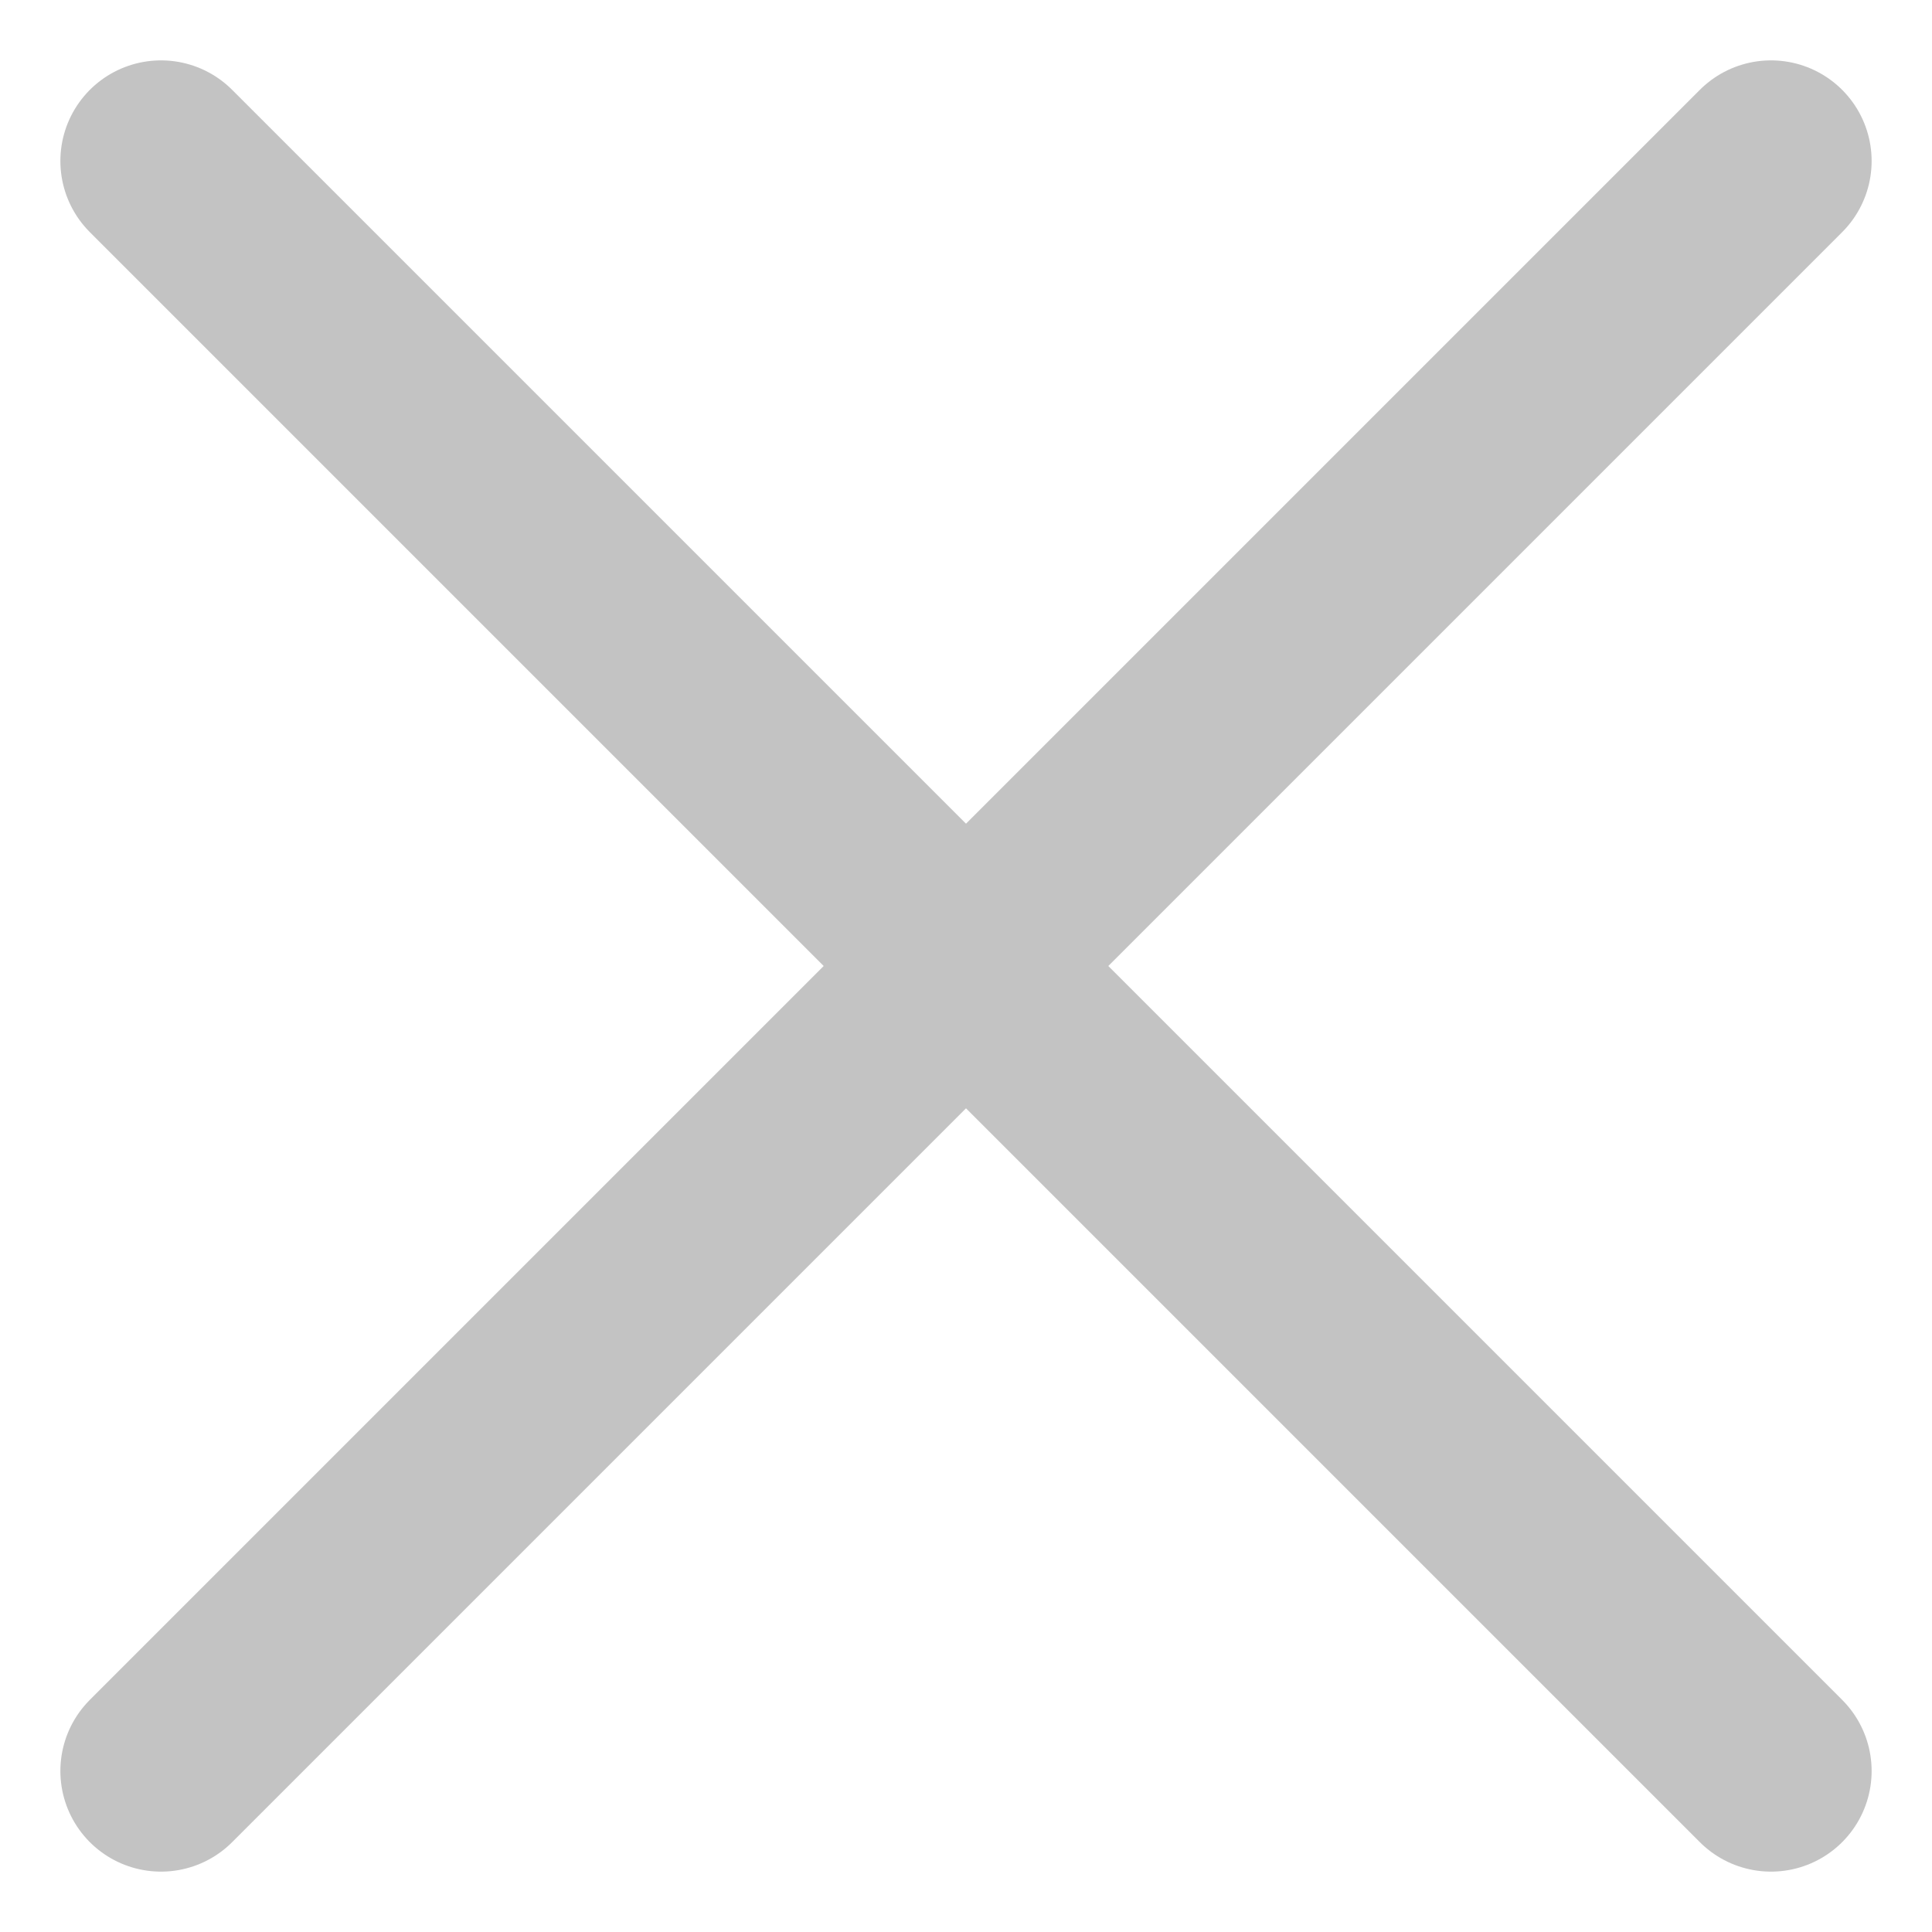
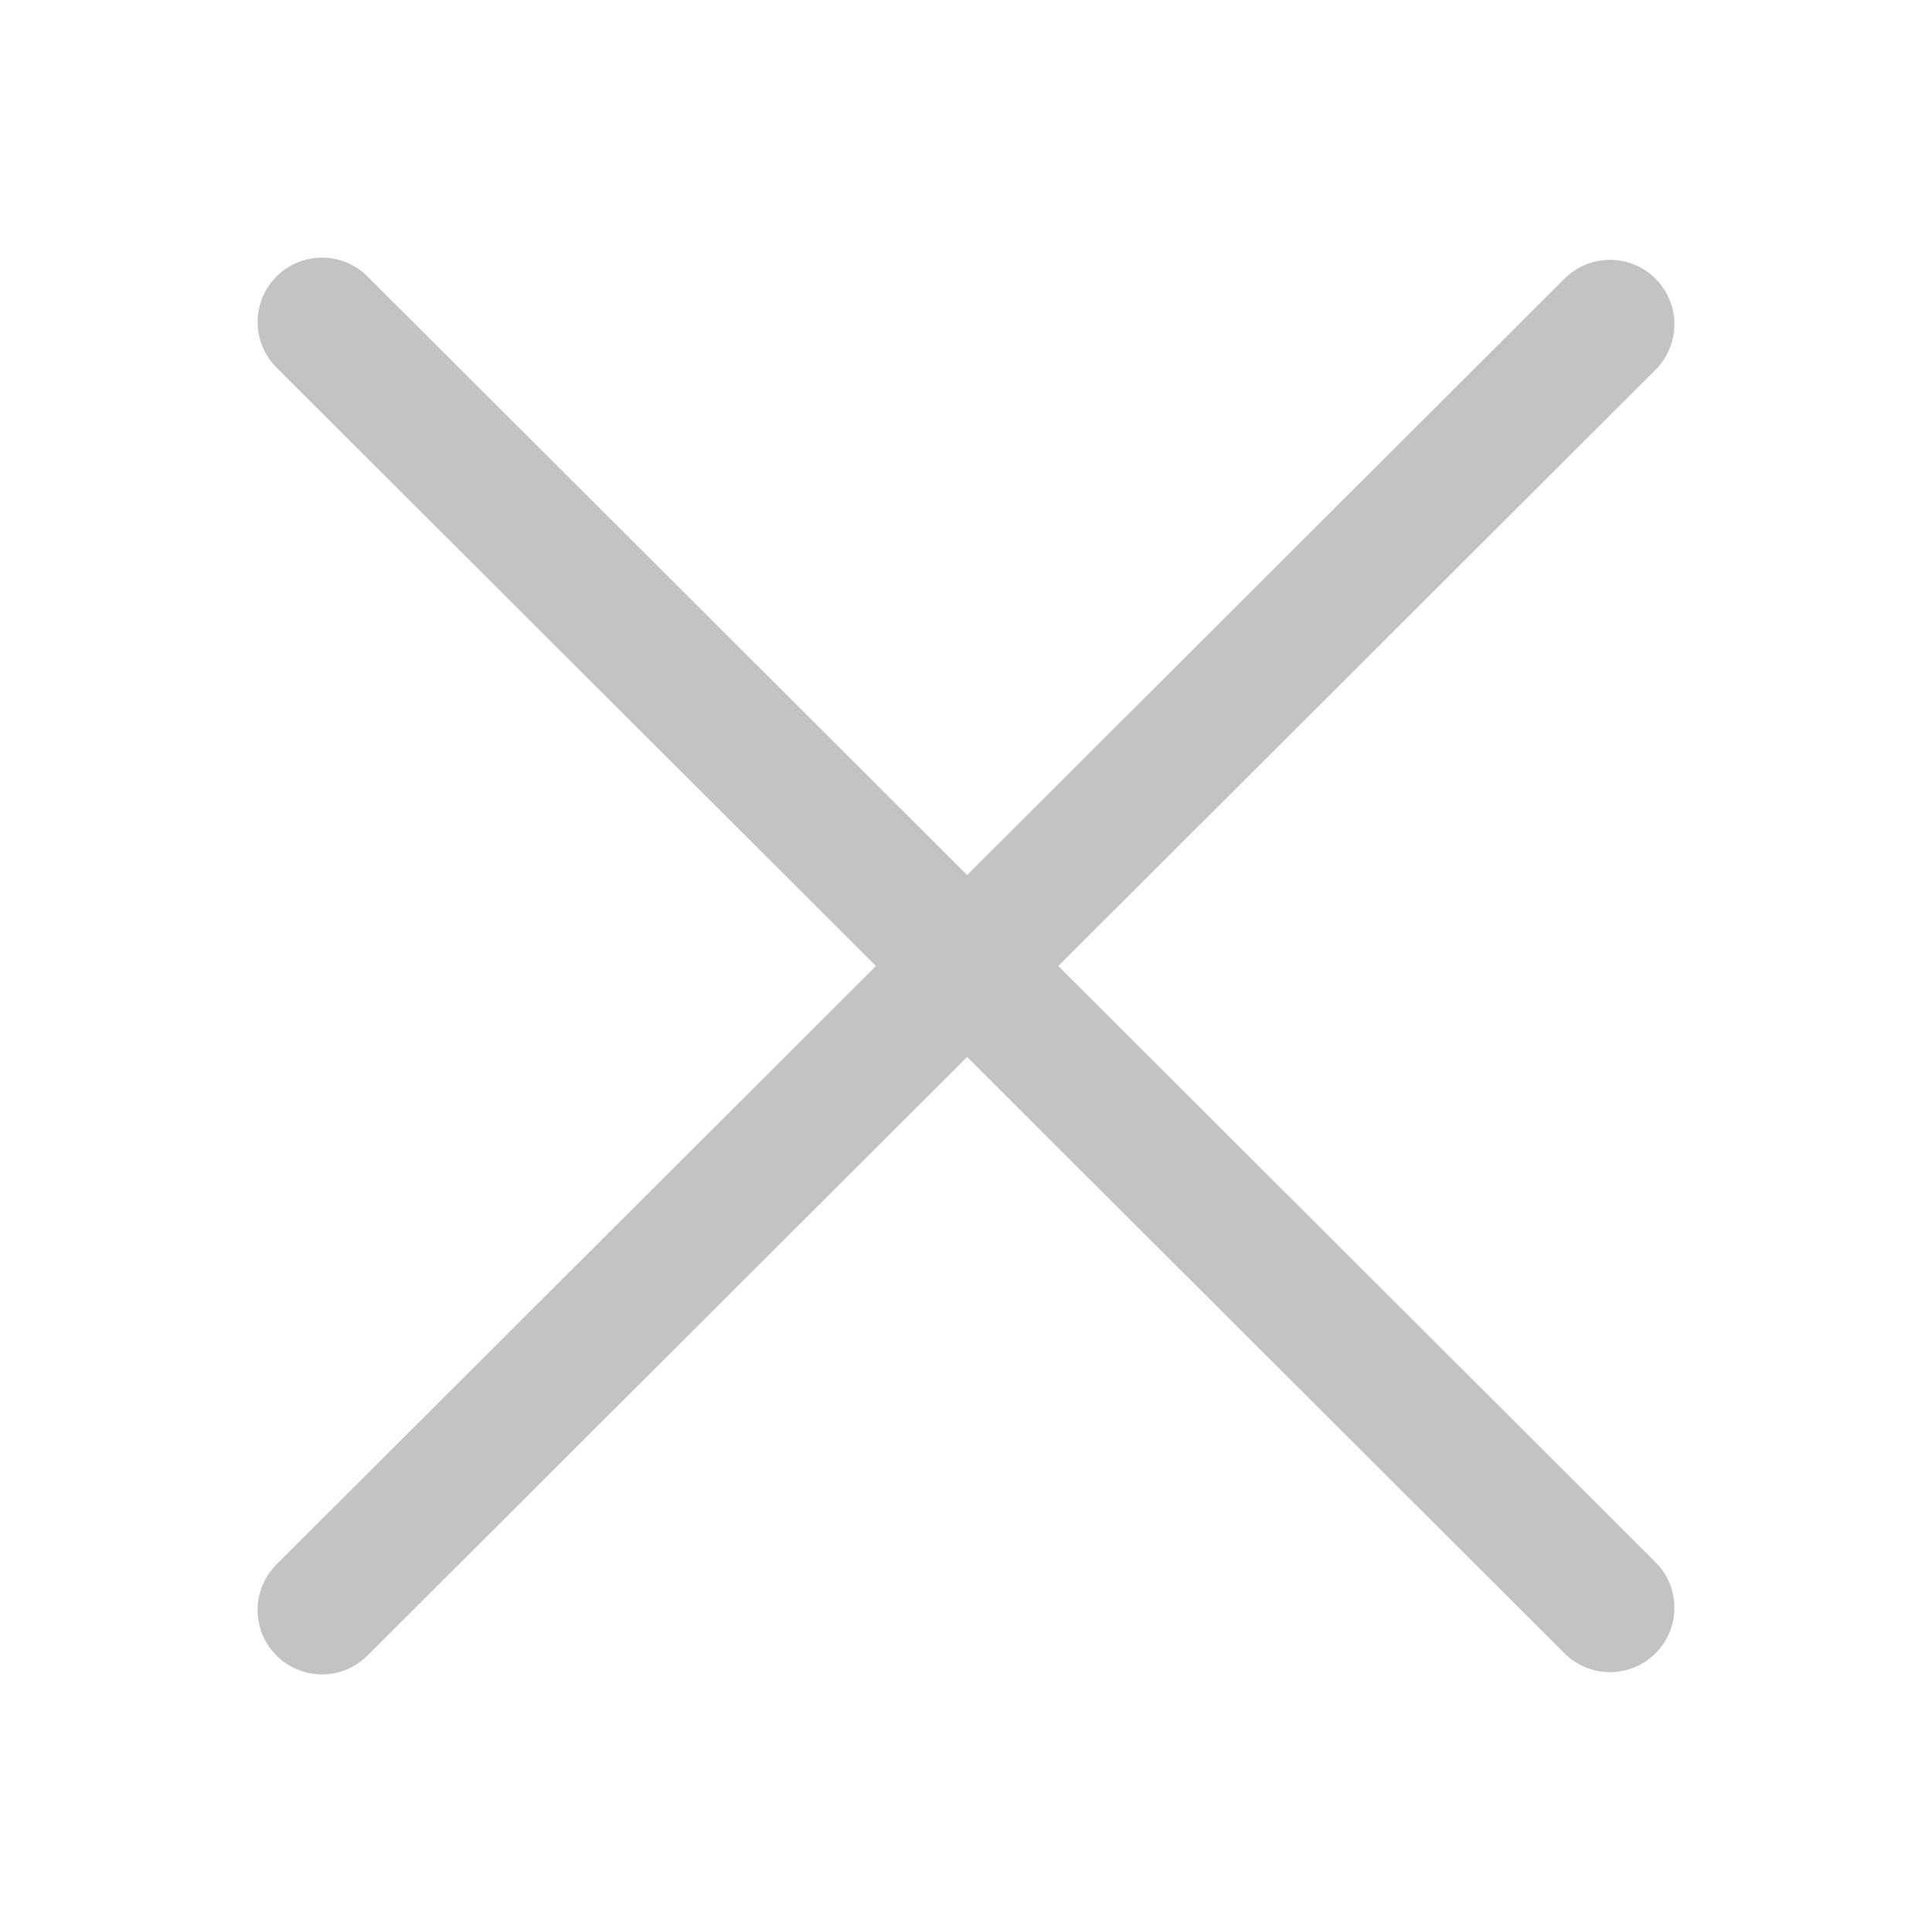
- <svg xmlns="http://www.w3.org/2000/svg" width="24" height="24" viewBox="0 0 24 24" fill="none">
-   <path d="M22 22L2 2M22 2L2 22" stroke="#C3C3C3" stroke-width="2.5" stroke-linecap="round" stroke-linejoin="round" />
+ <svg xmlns="http://www.w3.org/2000/svg" width="30" height="30" viewBox="0 0 30 30" fill="none">
+   <path d="M5 5L25 24.965" stroke="#C3C3C3" stroke-width="2" stroke-linecap="round" stroke-linejoin="round" />
+   <path d="M5 25L25 5.035" stroke="#C3C3C3" stroke-width="2" stroke-linecap="round" stroke-linejoin="round" />
</svg>
